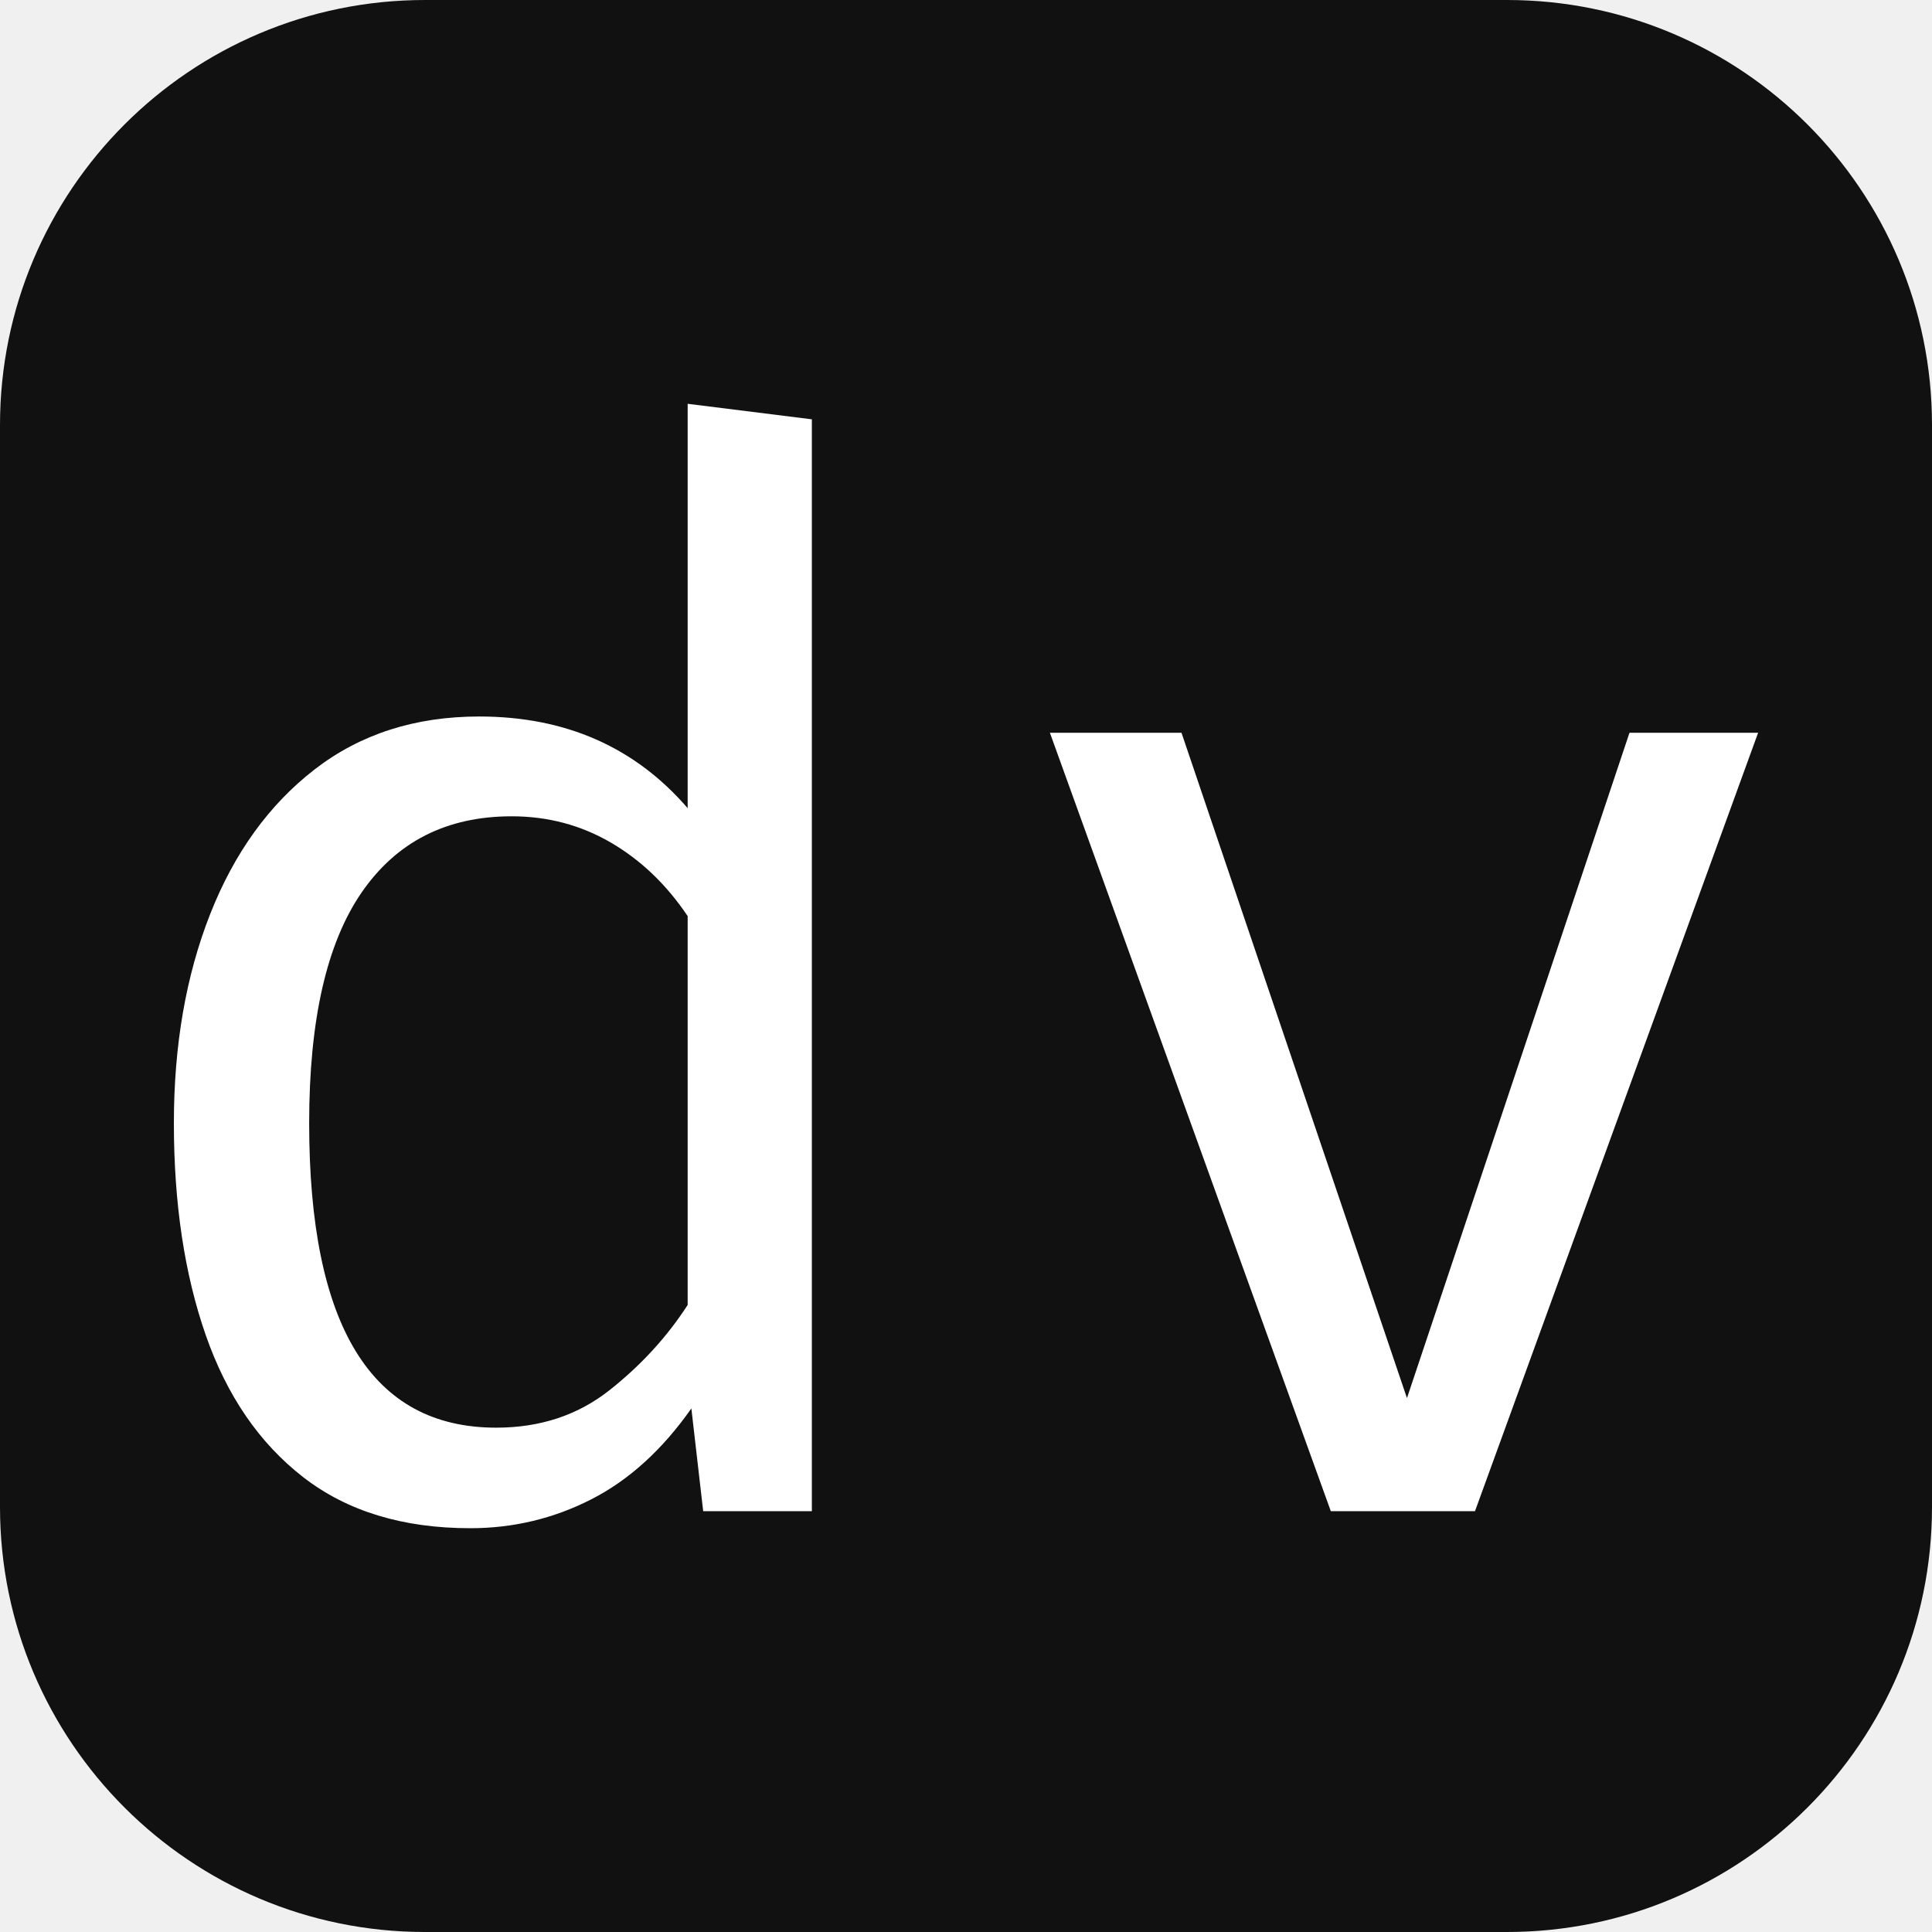
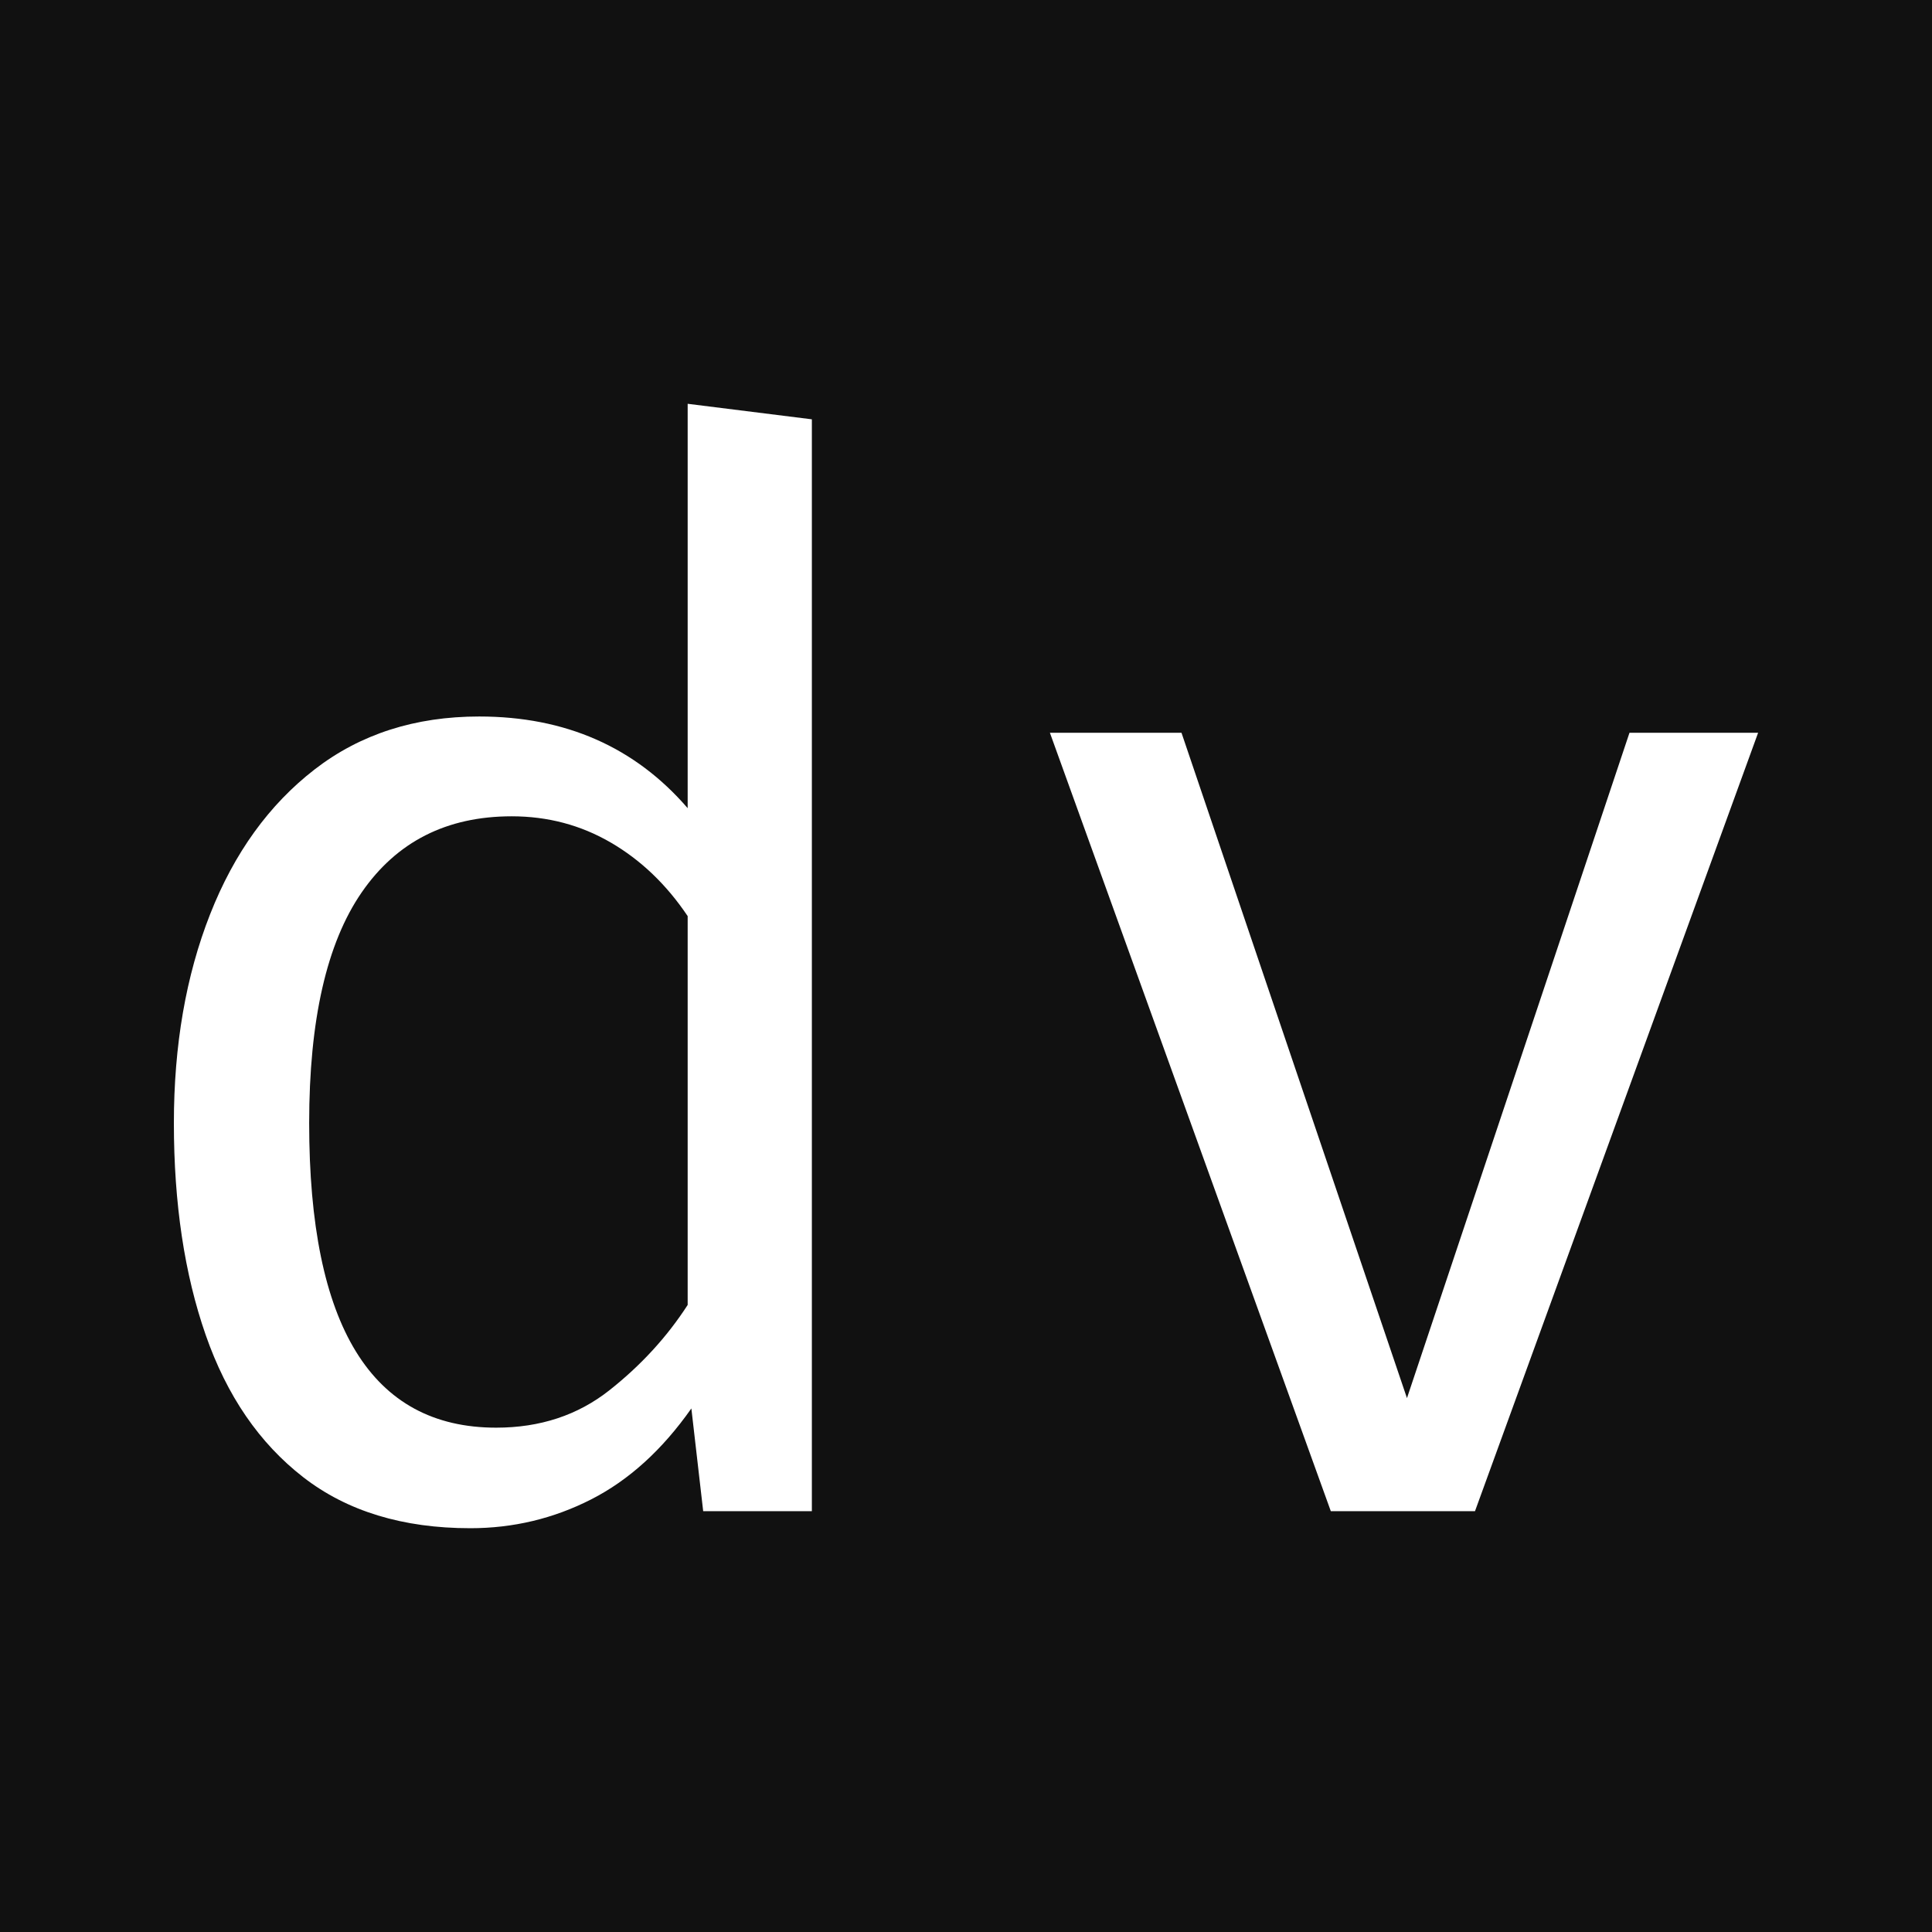
<svg xmlns="http://www.w3.org/2000/svg" viewBox="0 0 100 100">
-   <rect width="100" height="100" rx="22" fill="#111" />
+   <rect width="100" height="100" fill="#111" />
  <g transform="translate(3.7961,78.2198) scale(0.038264,-0.038264)" fill="#ffffff">
    <path d="M831 1498 999 1477V0H852L836 139Q777 55 700.5 16.0Q624 -23 537 -23Q400 -23 311.0 46.0Q222 115 179.0 238.5Q136 362 136 525Q136 683 185.0 807.5Q234 932 326.5 1003.5Q419 1075 549 1075Q724 1075 831 951ZM593 940Q461 940 390.0 837.0Q319 734 319 525Q319 113 572 113Q661 113 725.0 163.5Q789 214 831 279V805Q788 869 727.0 904.5Q666 940 593 940Z" />
    <path transform="translate(1200,0)" d="M1079 1053 696 0H501L121 1053H299L604 153L905 1053Z" />
  </g>
</svg>
